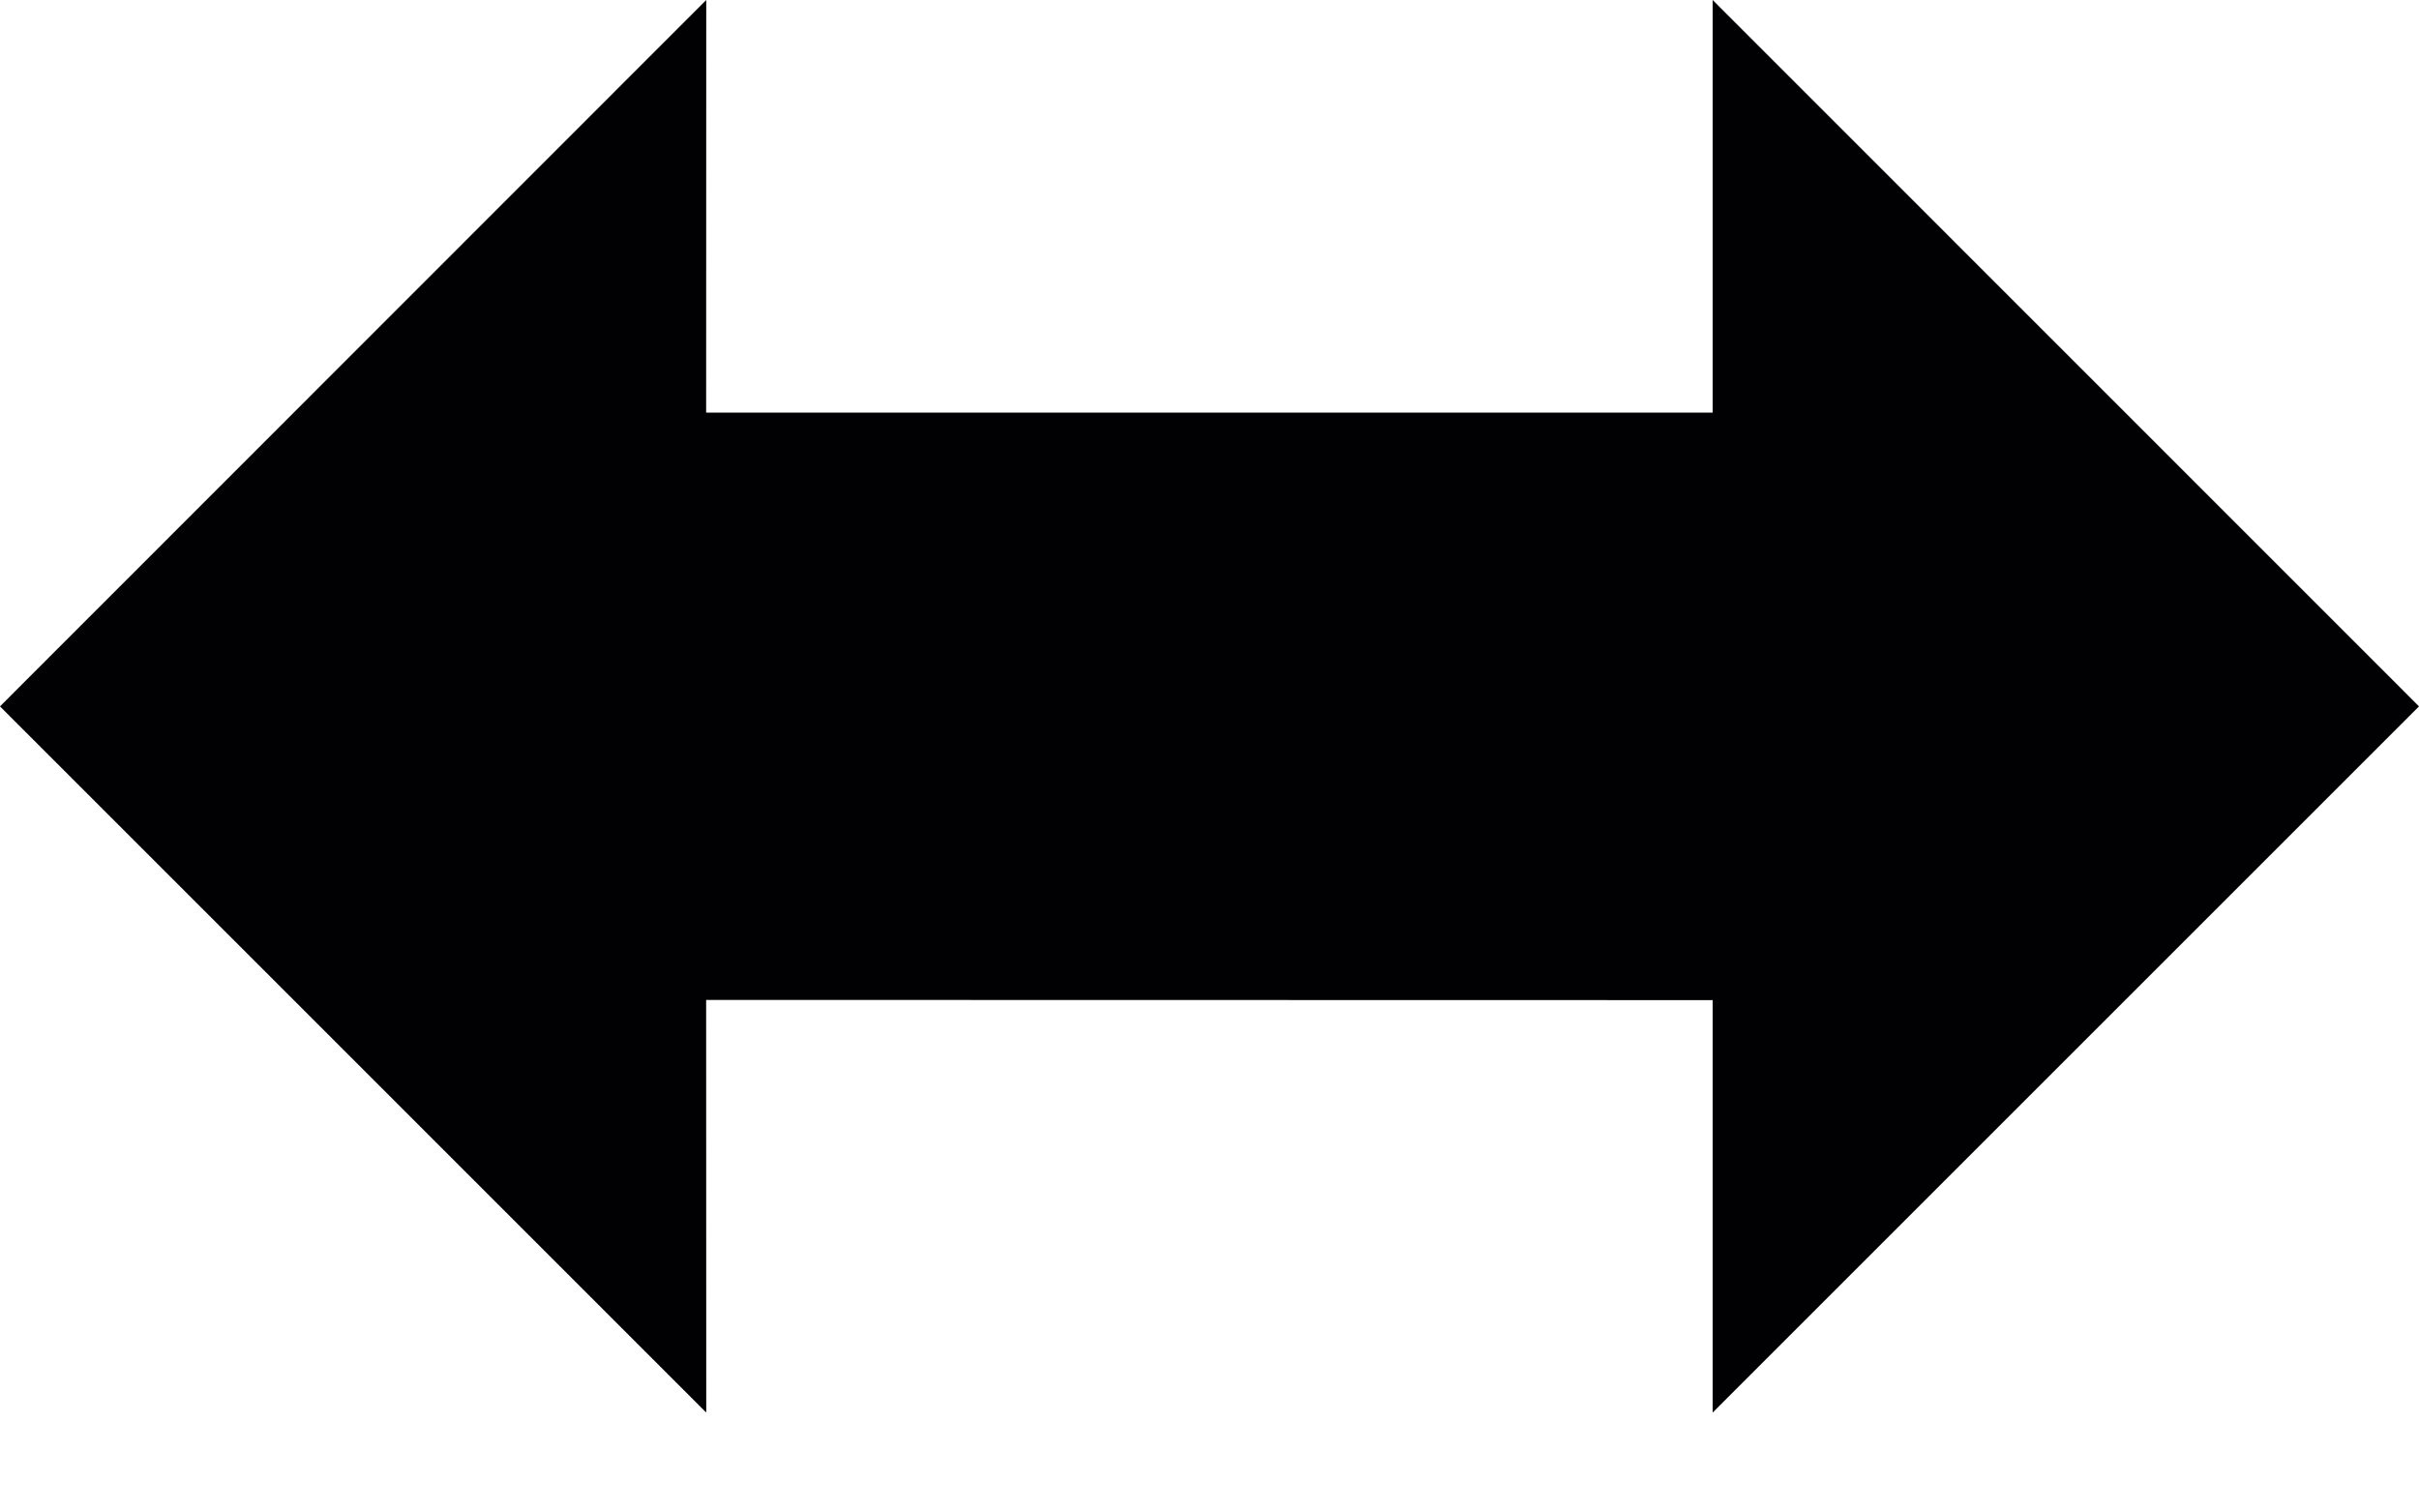
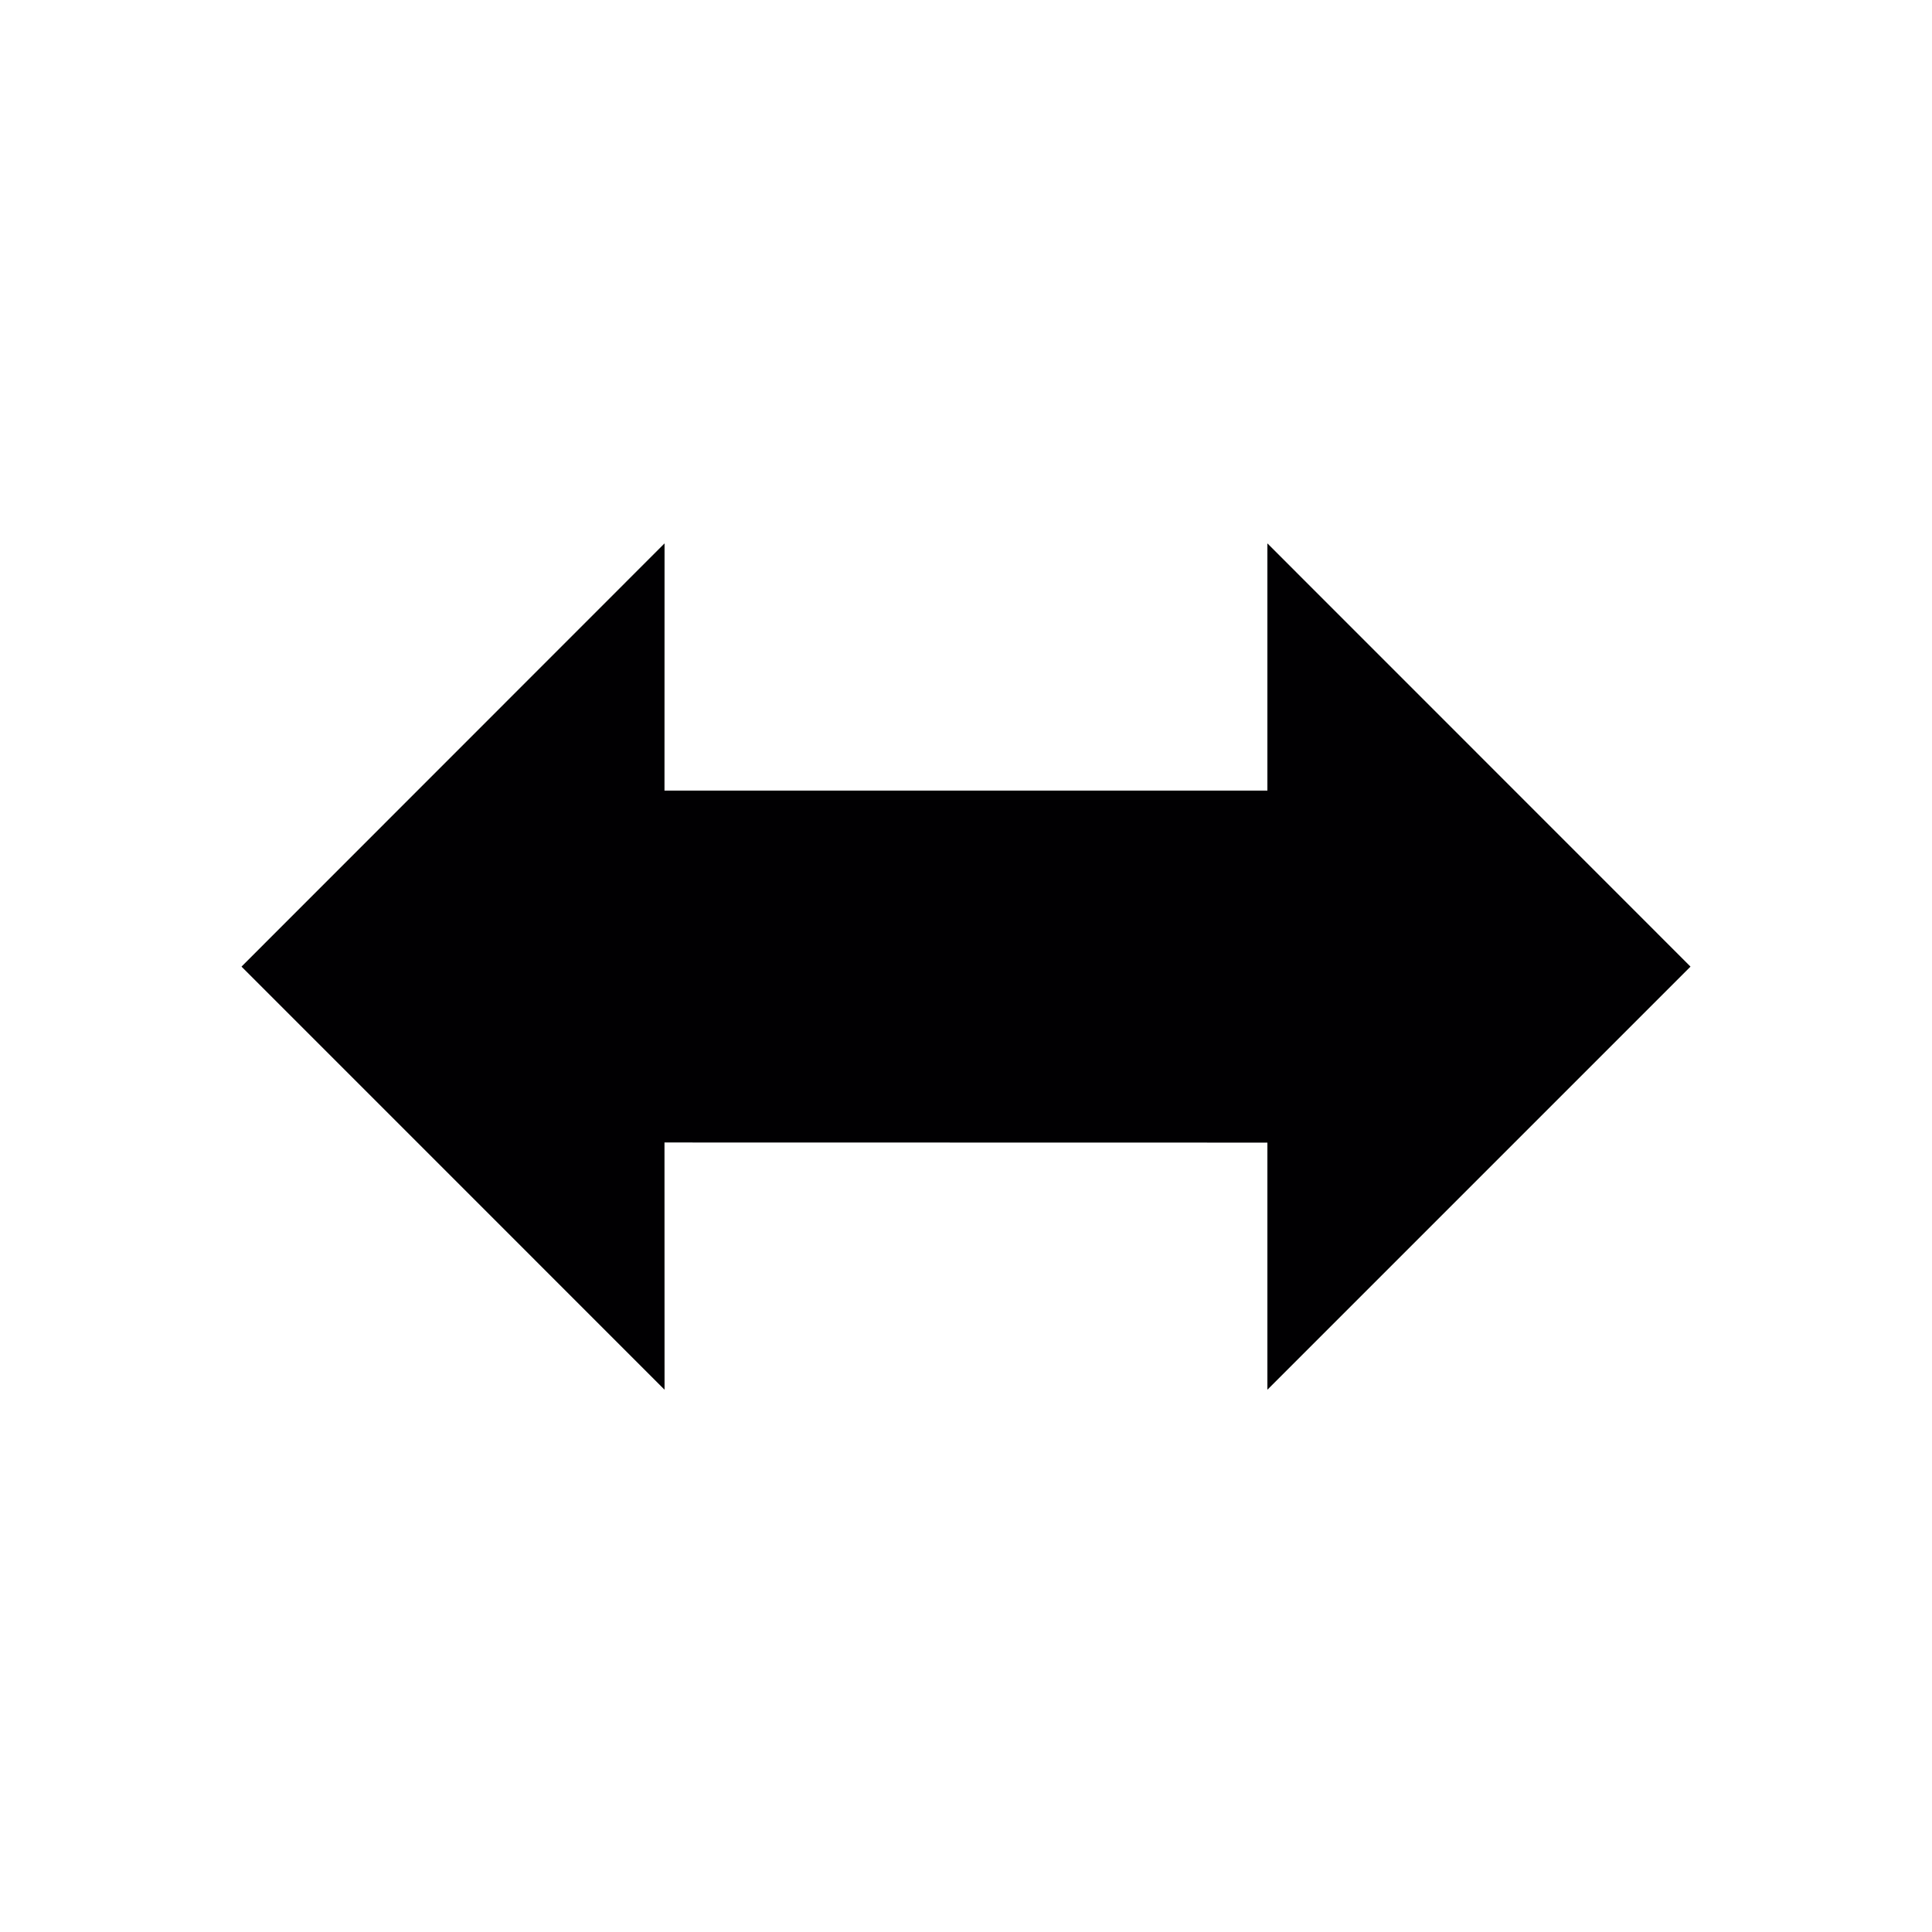
- <svg xmlns="http://www.w3.org/2000/svg" width="24" height="15" viewBox="0 0 24 15" fill="none">
-   <path d="M7.006 4.095L7.007 0L0 7.01L7.007 14.018L7.006 9.923L16.992 9.925V14.018L24 7.01L16.992 0V4.095H7.006Z" fill="#010002" />
+ <svg xmlns="http://www.w3.org/2000/svg" width="32" height="32" viewBox="0 0 32 32" fill="none">
+   <path d="M11.006 13.095L11.007 9L4 16.01L11.007 23.018L11.006 18.923L20.992 18.925V23.018L28 16.01L20.992 9V13.095H11.006Z" fill="#010002" />
</svg>
